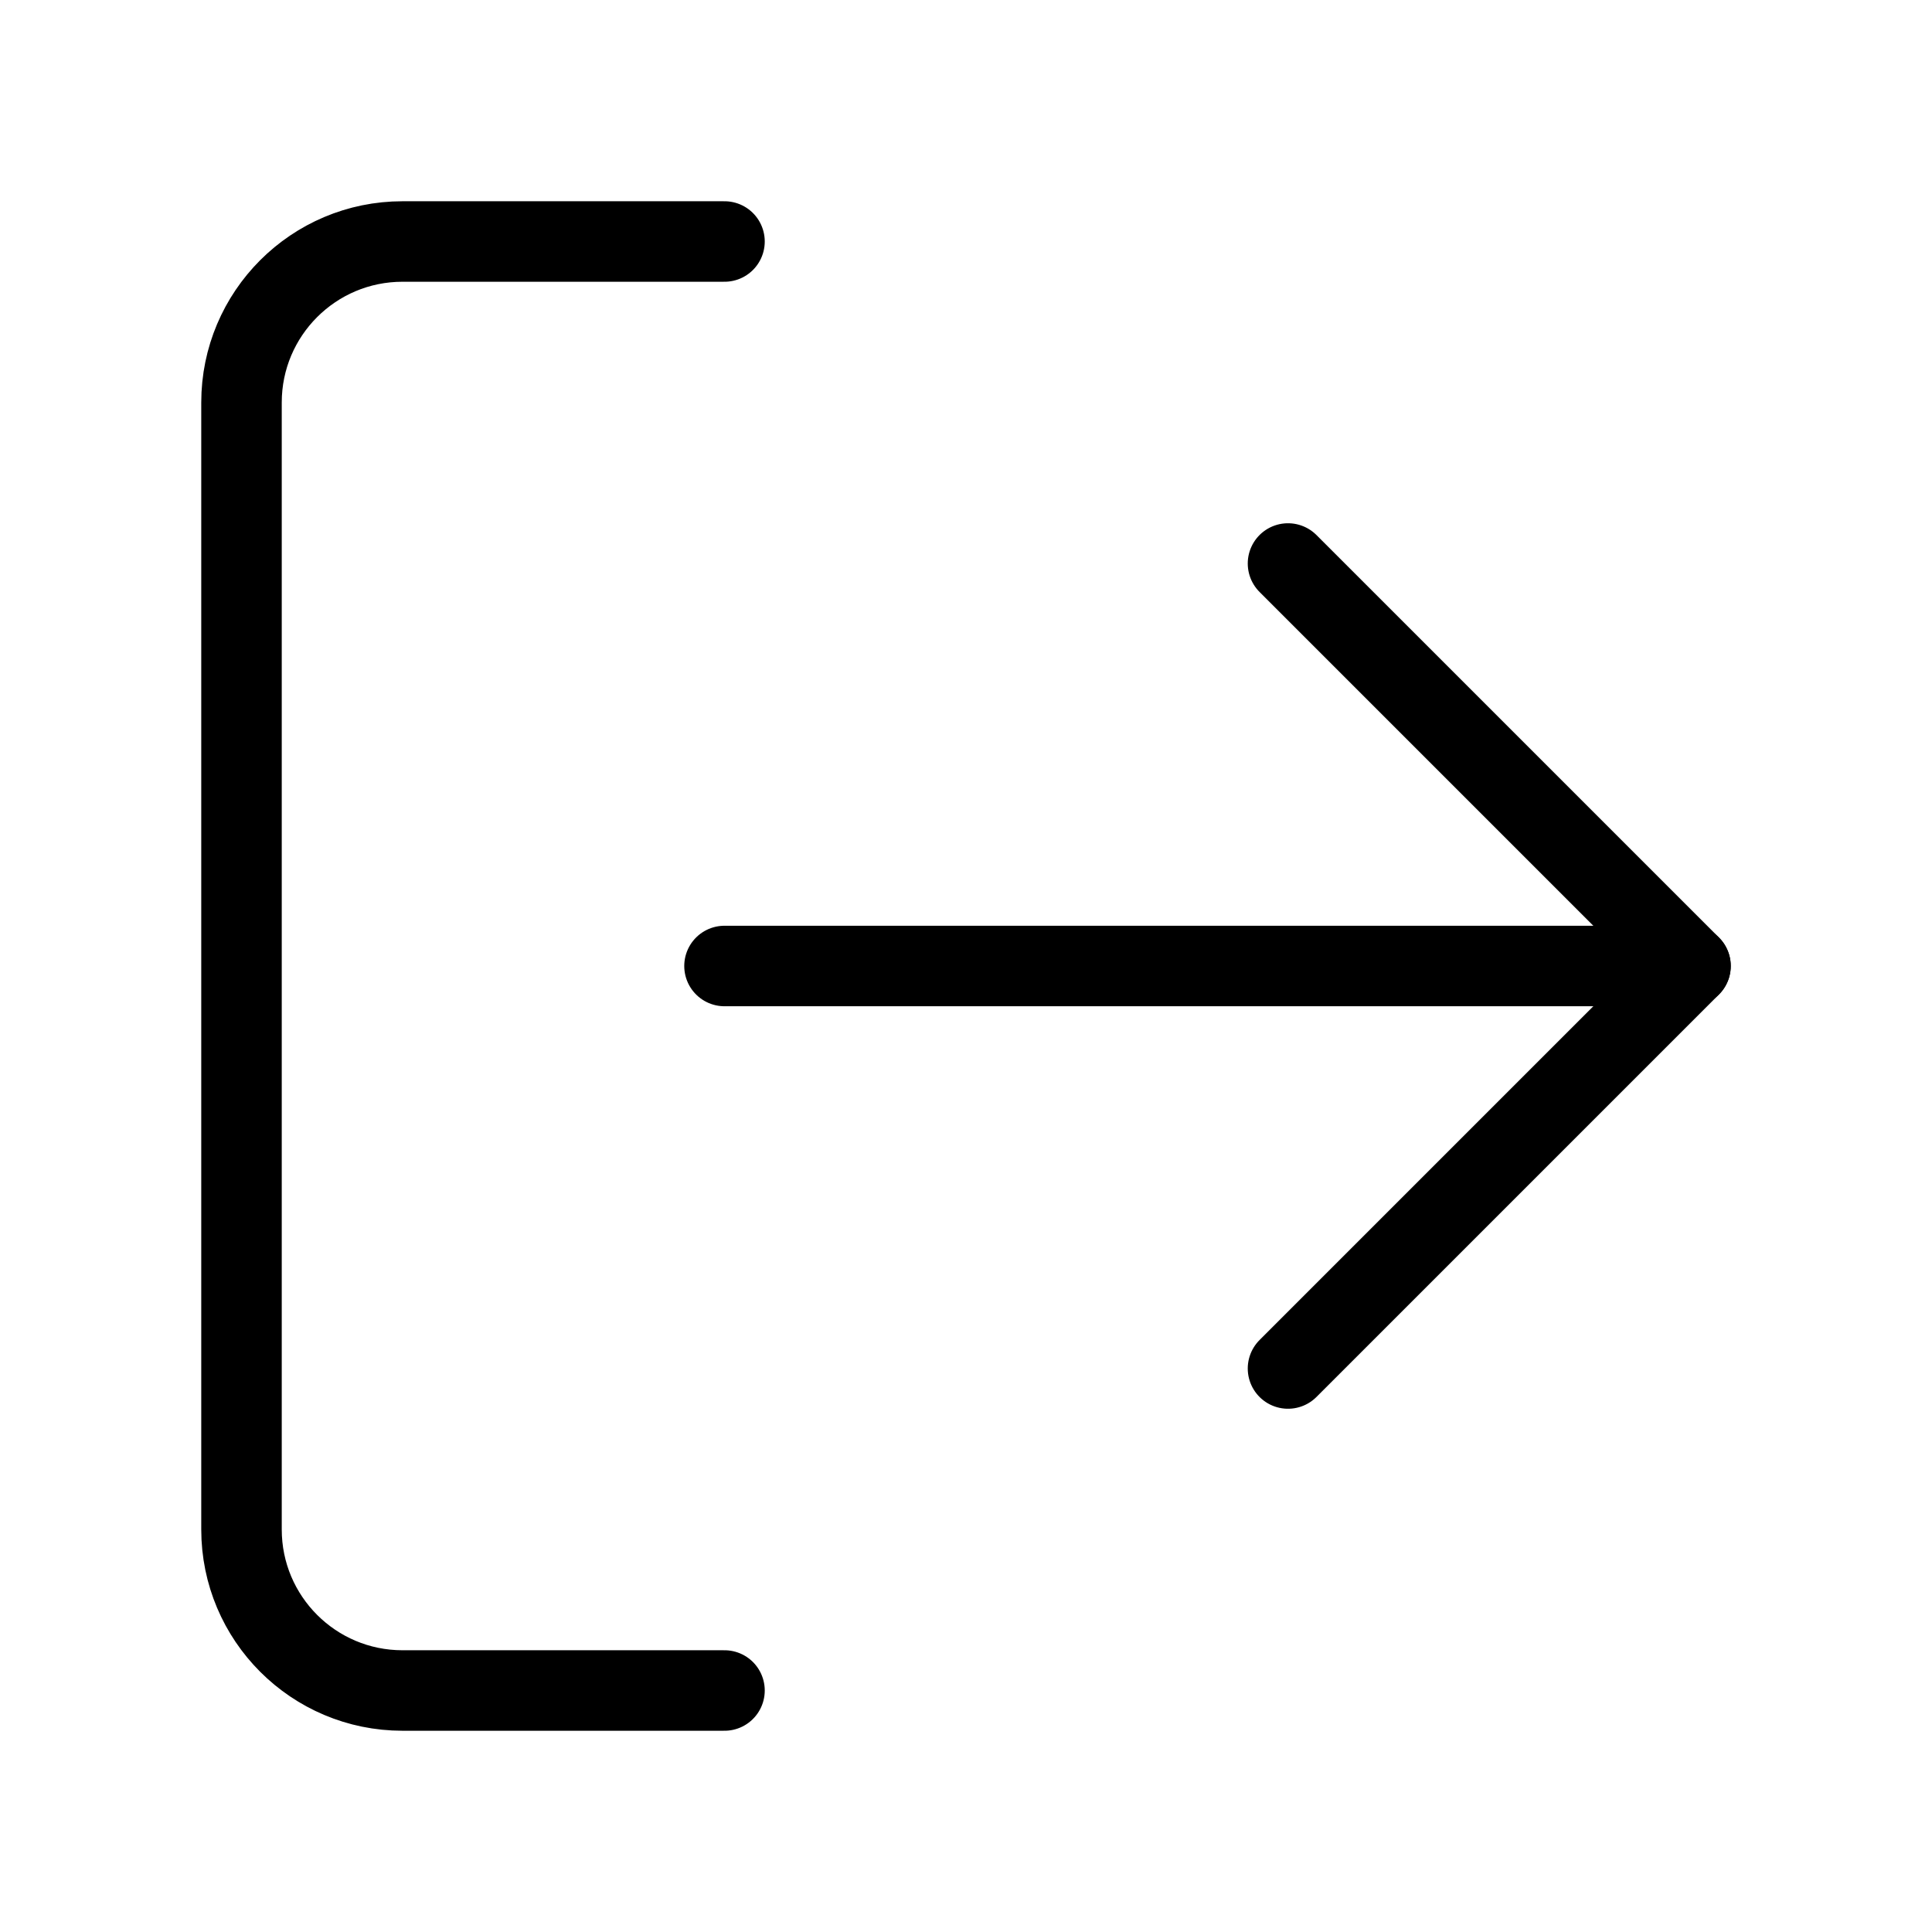
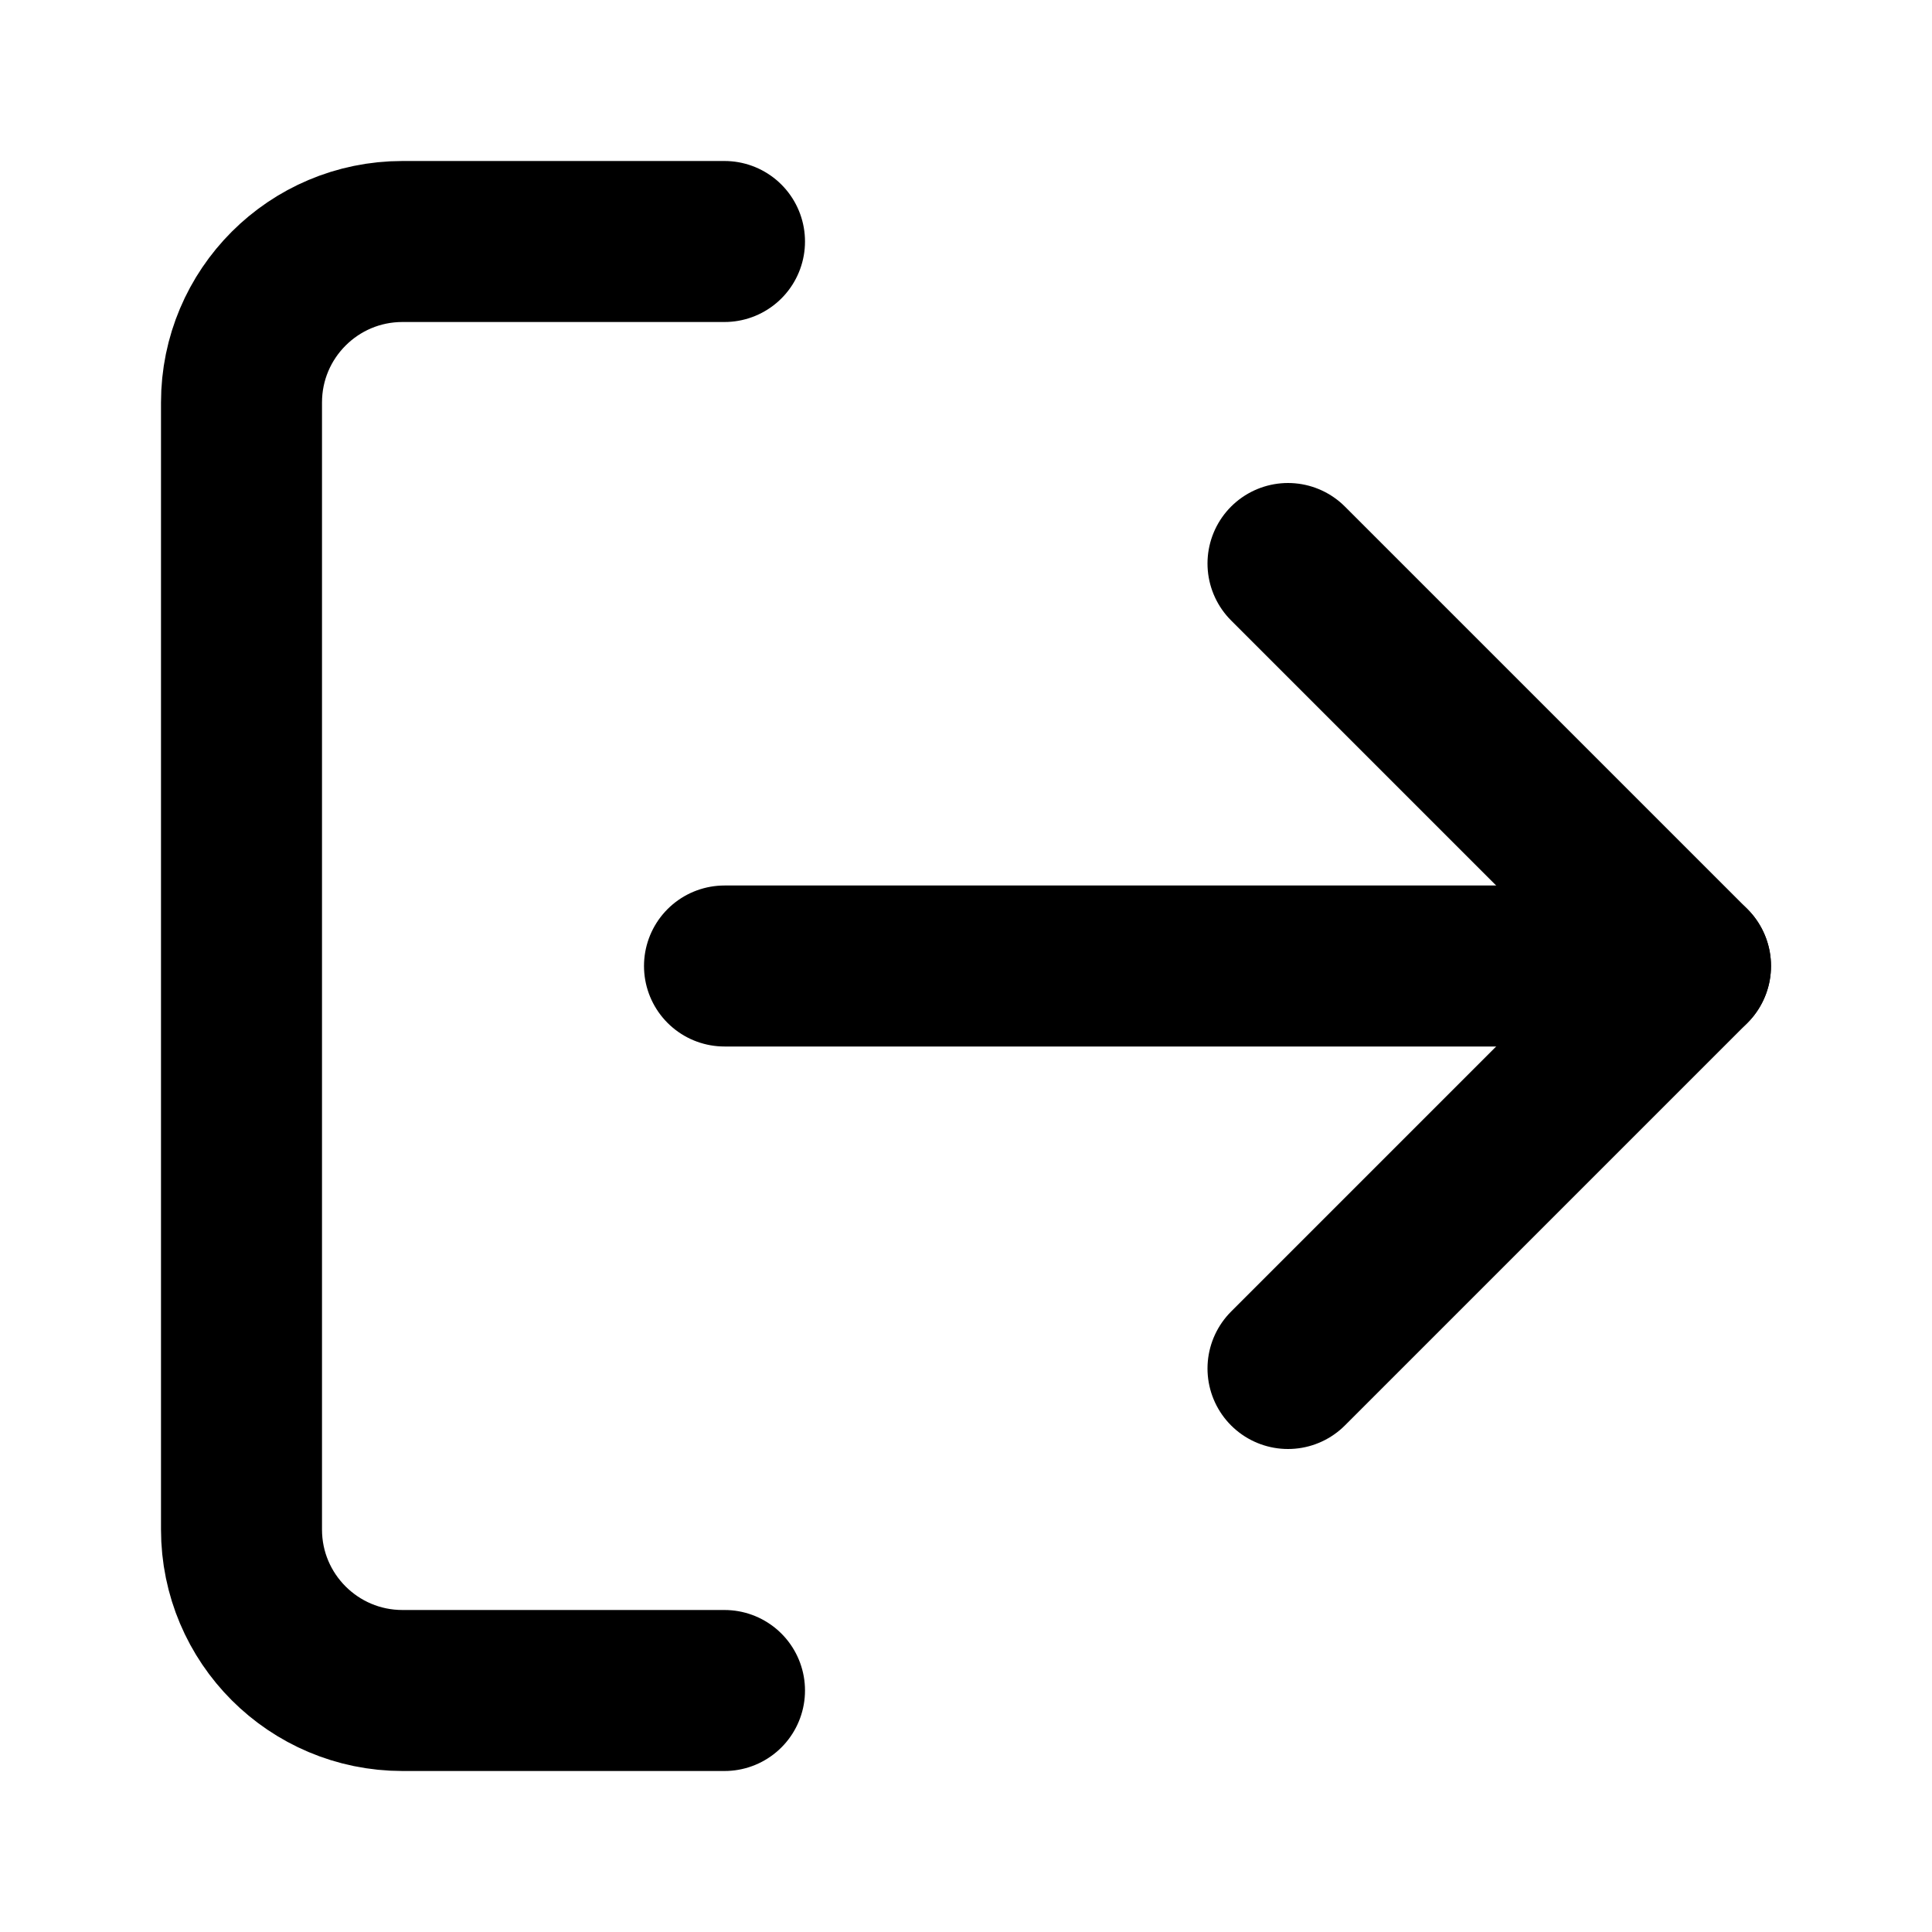
- <svg xmlns="http://www.w3.org/2000/svg" width="24" height="24" viewBox="0 0 24 24" fill="none" stroke="currentColor" stroke-width="1" stroke-linecap="round" stroke-linejoin="round" class="lucide lucide-log-out-icon lucide-log-out">
+ <svg xmlns="http://www.w3.org/2000/svg" width="24" height="24" viewBox="0 0 24 24" fill="none" stroke="currentColor" stroke-width="2" stroke-linecap="round" stroke-linejoin="round" class="lucide lucide-log-out-icon lucide-log-out">
  <path d="m16 17 5-5-5-5" />
  <path d="M21 12H9" />
  <path d="M9 21H5a2 2 0 0 1-2-2V5a2 2 0 0 1 2-2h4" />
</svg>
